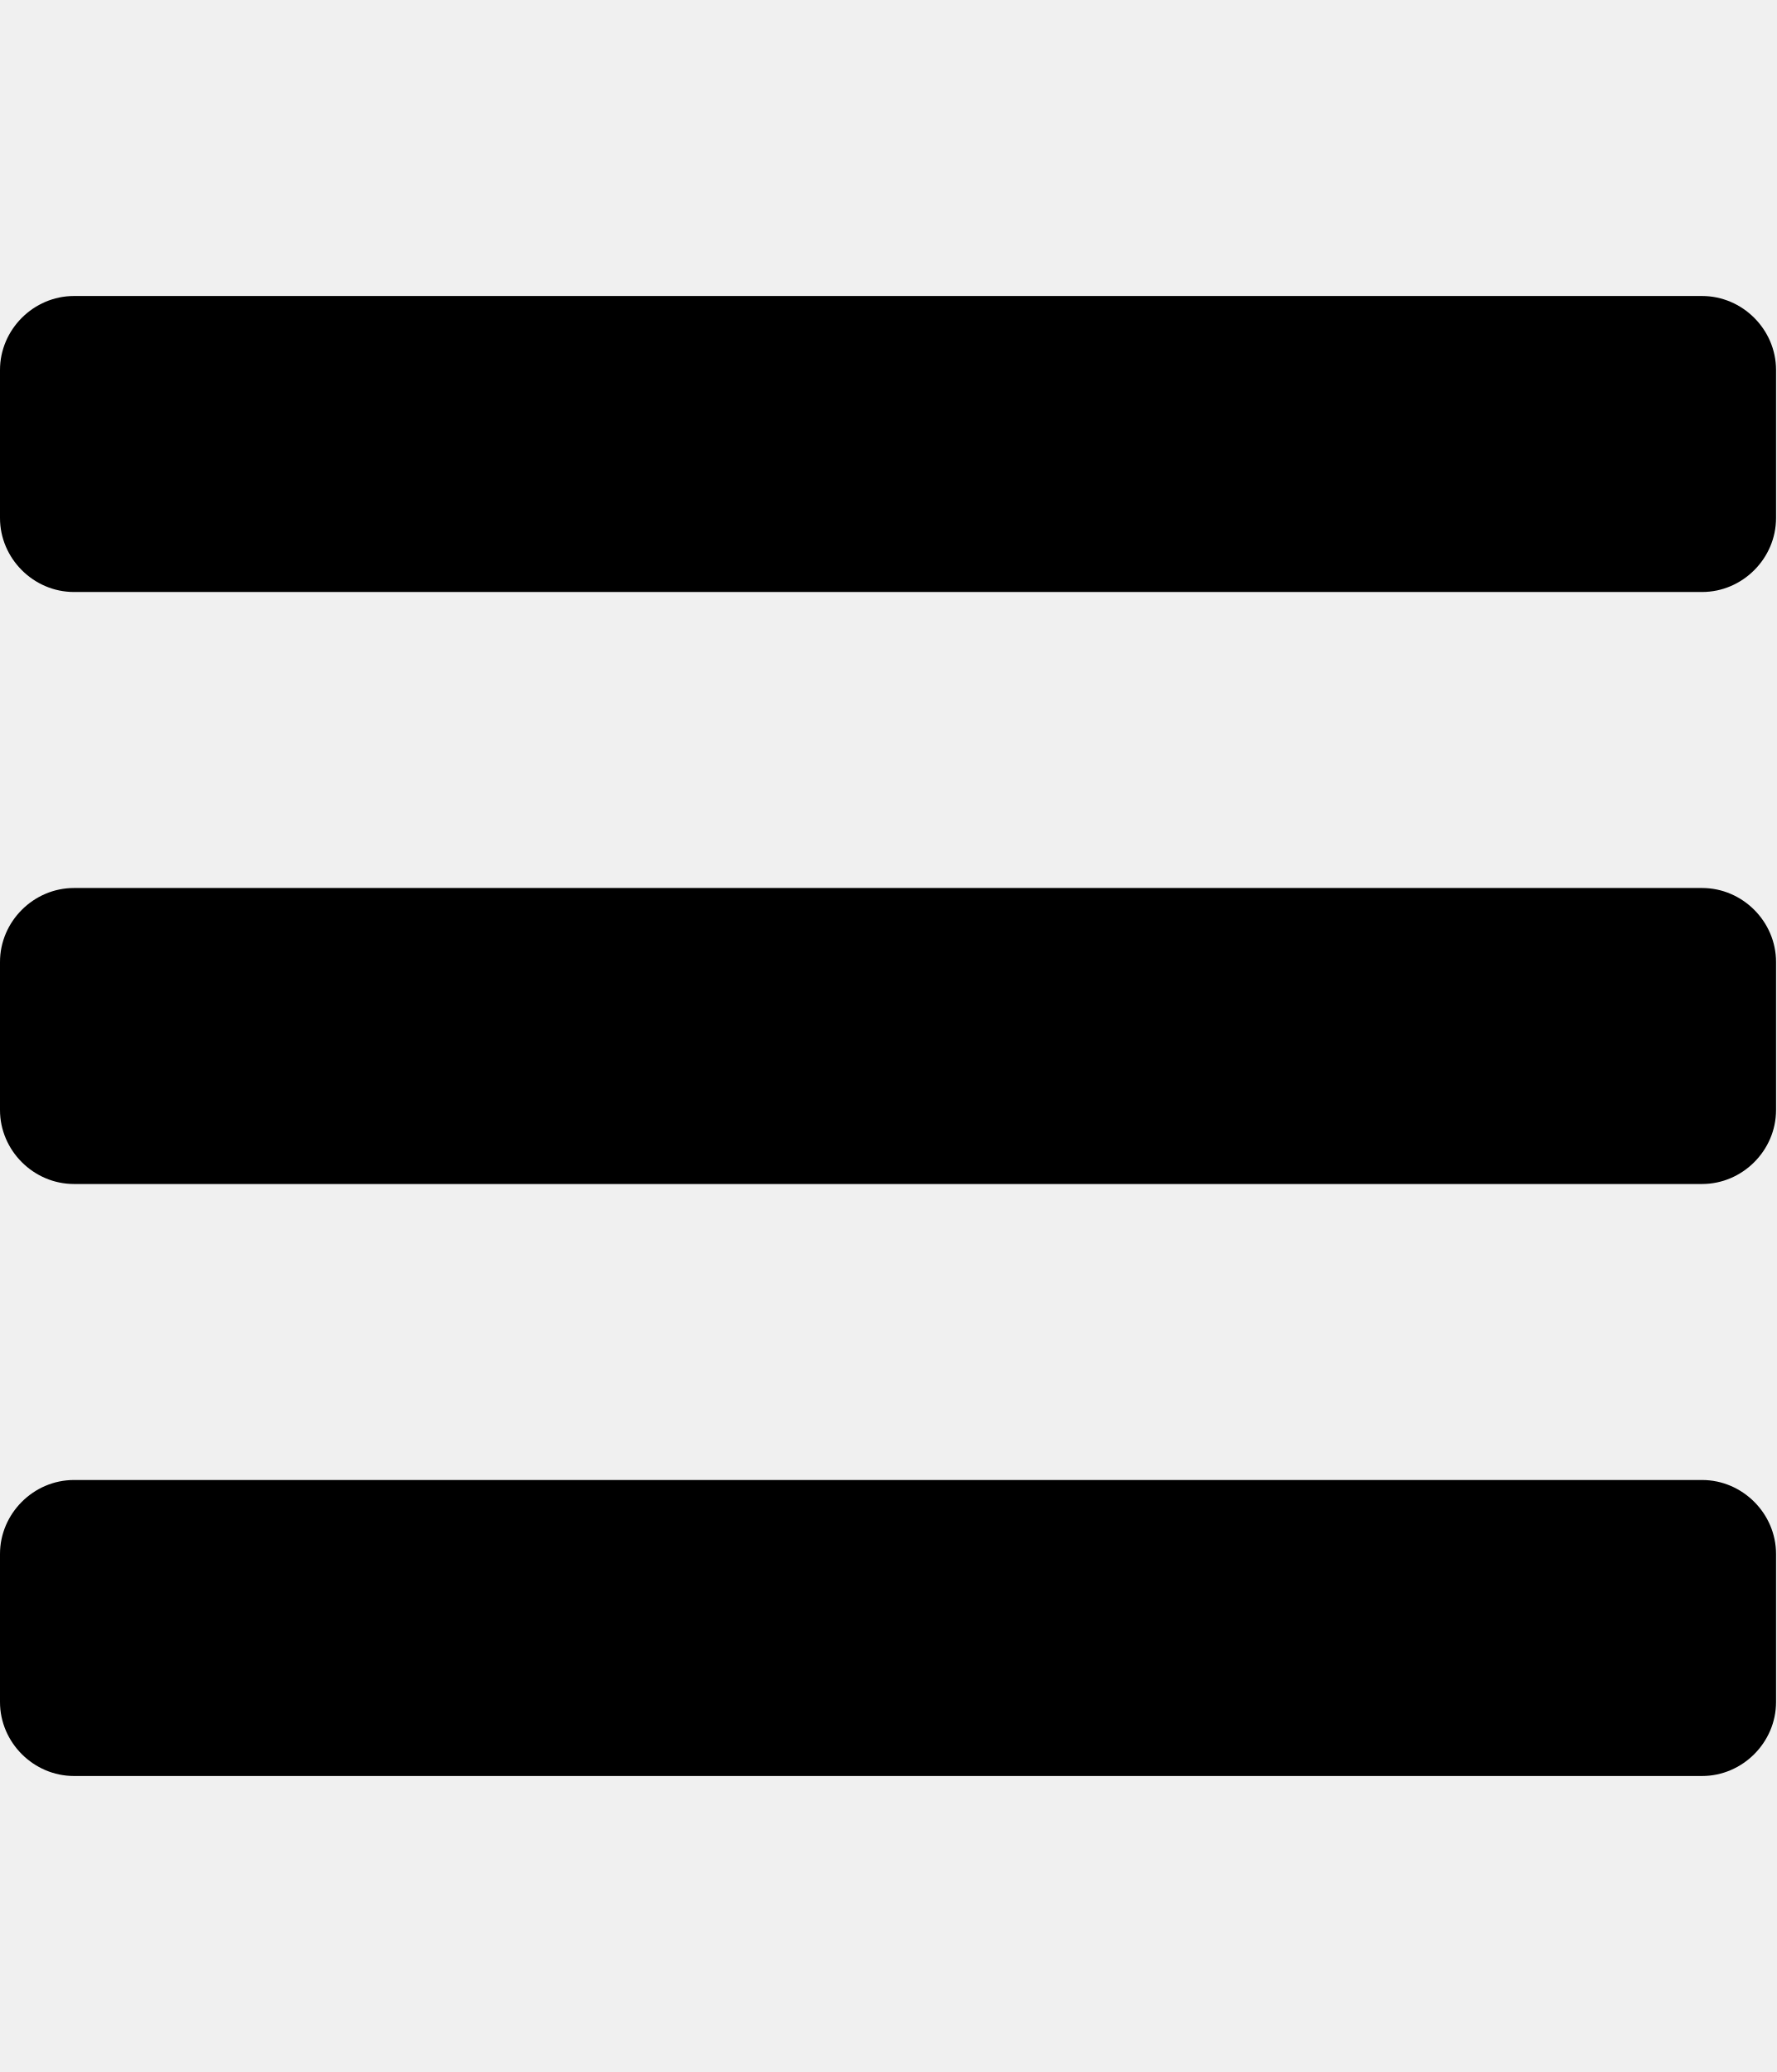
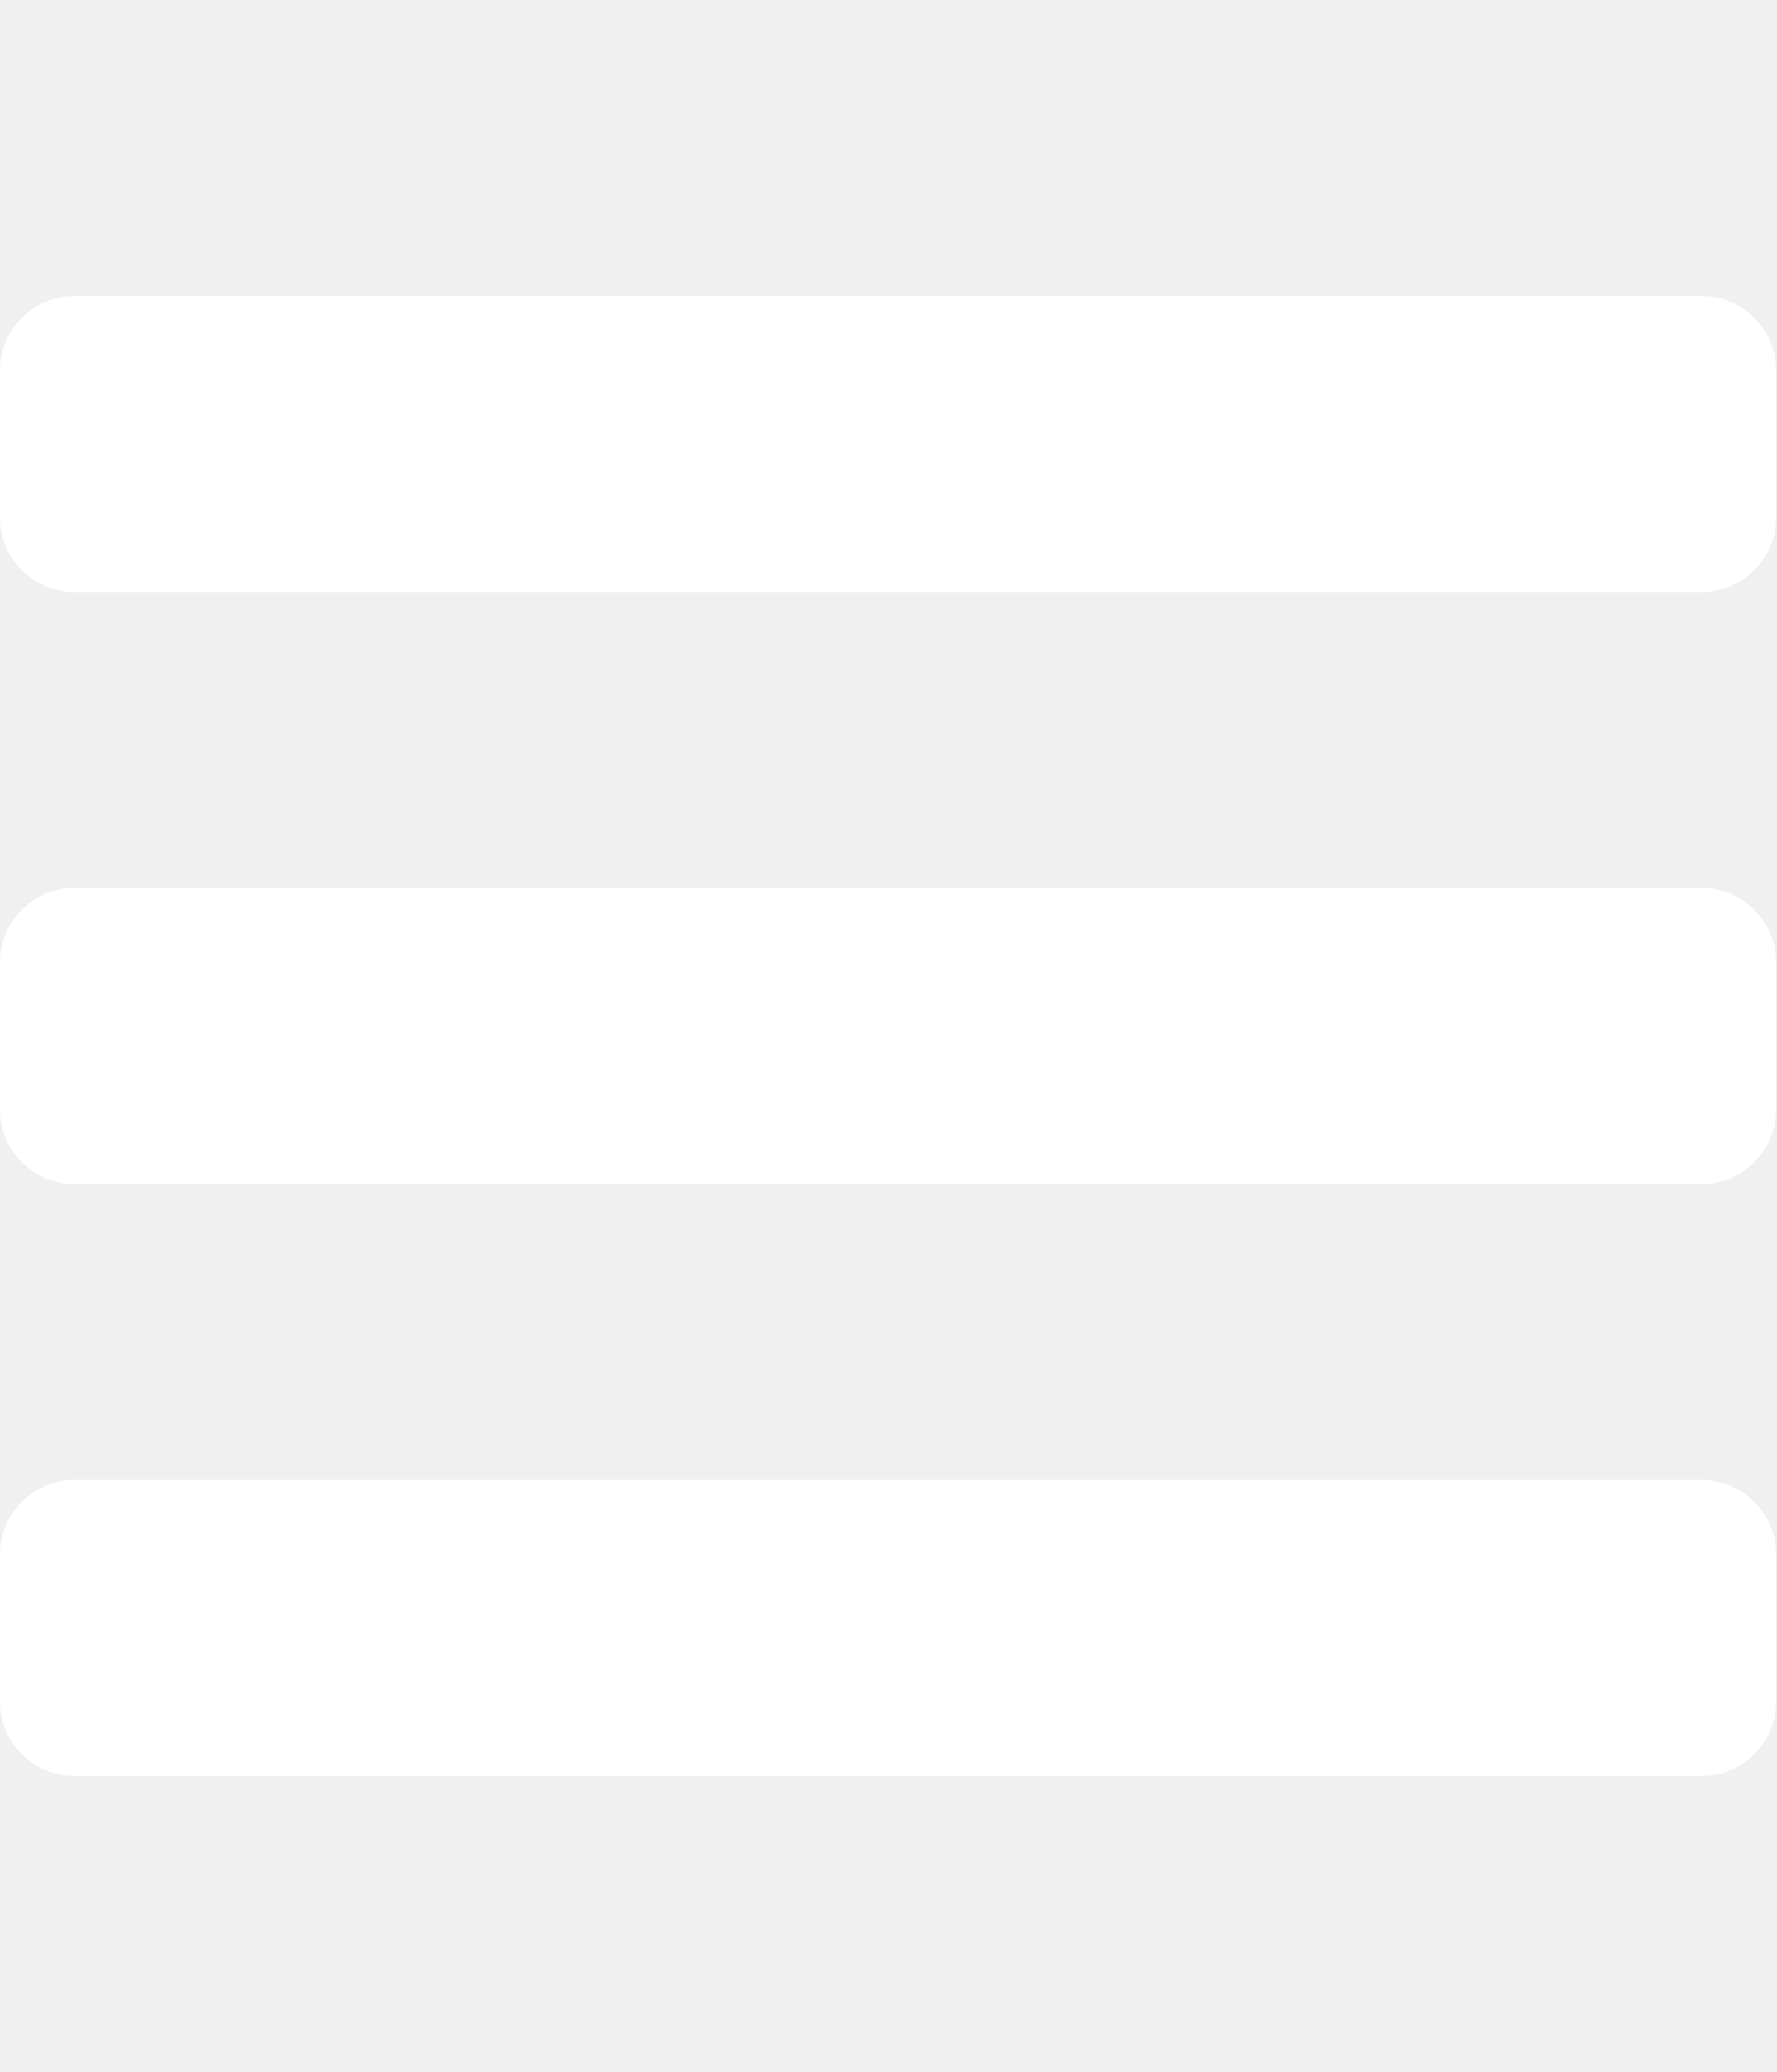
- <svg xmlns="http://www.w3.org/2000/svg" version="1.1" width="439" height="512" viewBox="0 0 439 512">
+ <svg xmlns="http://www.w3.org/2000/svg" version="1.1" width="439" height="512" viewBox="0 0 439 512" fill="white">
  <path d="M438.857 384v36.572c0 10-8.286 18.286-18.286 18.286h-402.286c-10 0-18.285-8.286-18.285-18.286v-36.572c0-10 8.286-18.286 18.285-18.286h402.286c10 0 18.286 8.286 18.286 18.286zM438.857 237.714v36.572c0 10-8.286 18.286-18.286 18.286h-402.286c-10 0-18.285-8.286-18.285-18.286v-36.572c0-10 8.286-18.286 18.285-18.286h402.286c10 0 18.286 8.286 18.286 18.286zM438.857 91.428v36.572c0 10-8.286 18.286-18.286 18.286h-402.286c-10 0-18.285-8.286-18.285-18.286v-36.572c0-10 8.286-18.285 18.285-18.285h402.286c10 0 18.286 8.285 18.286 18.285z" />
</svg>
